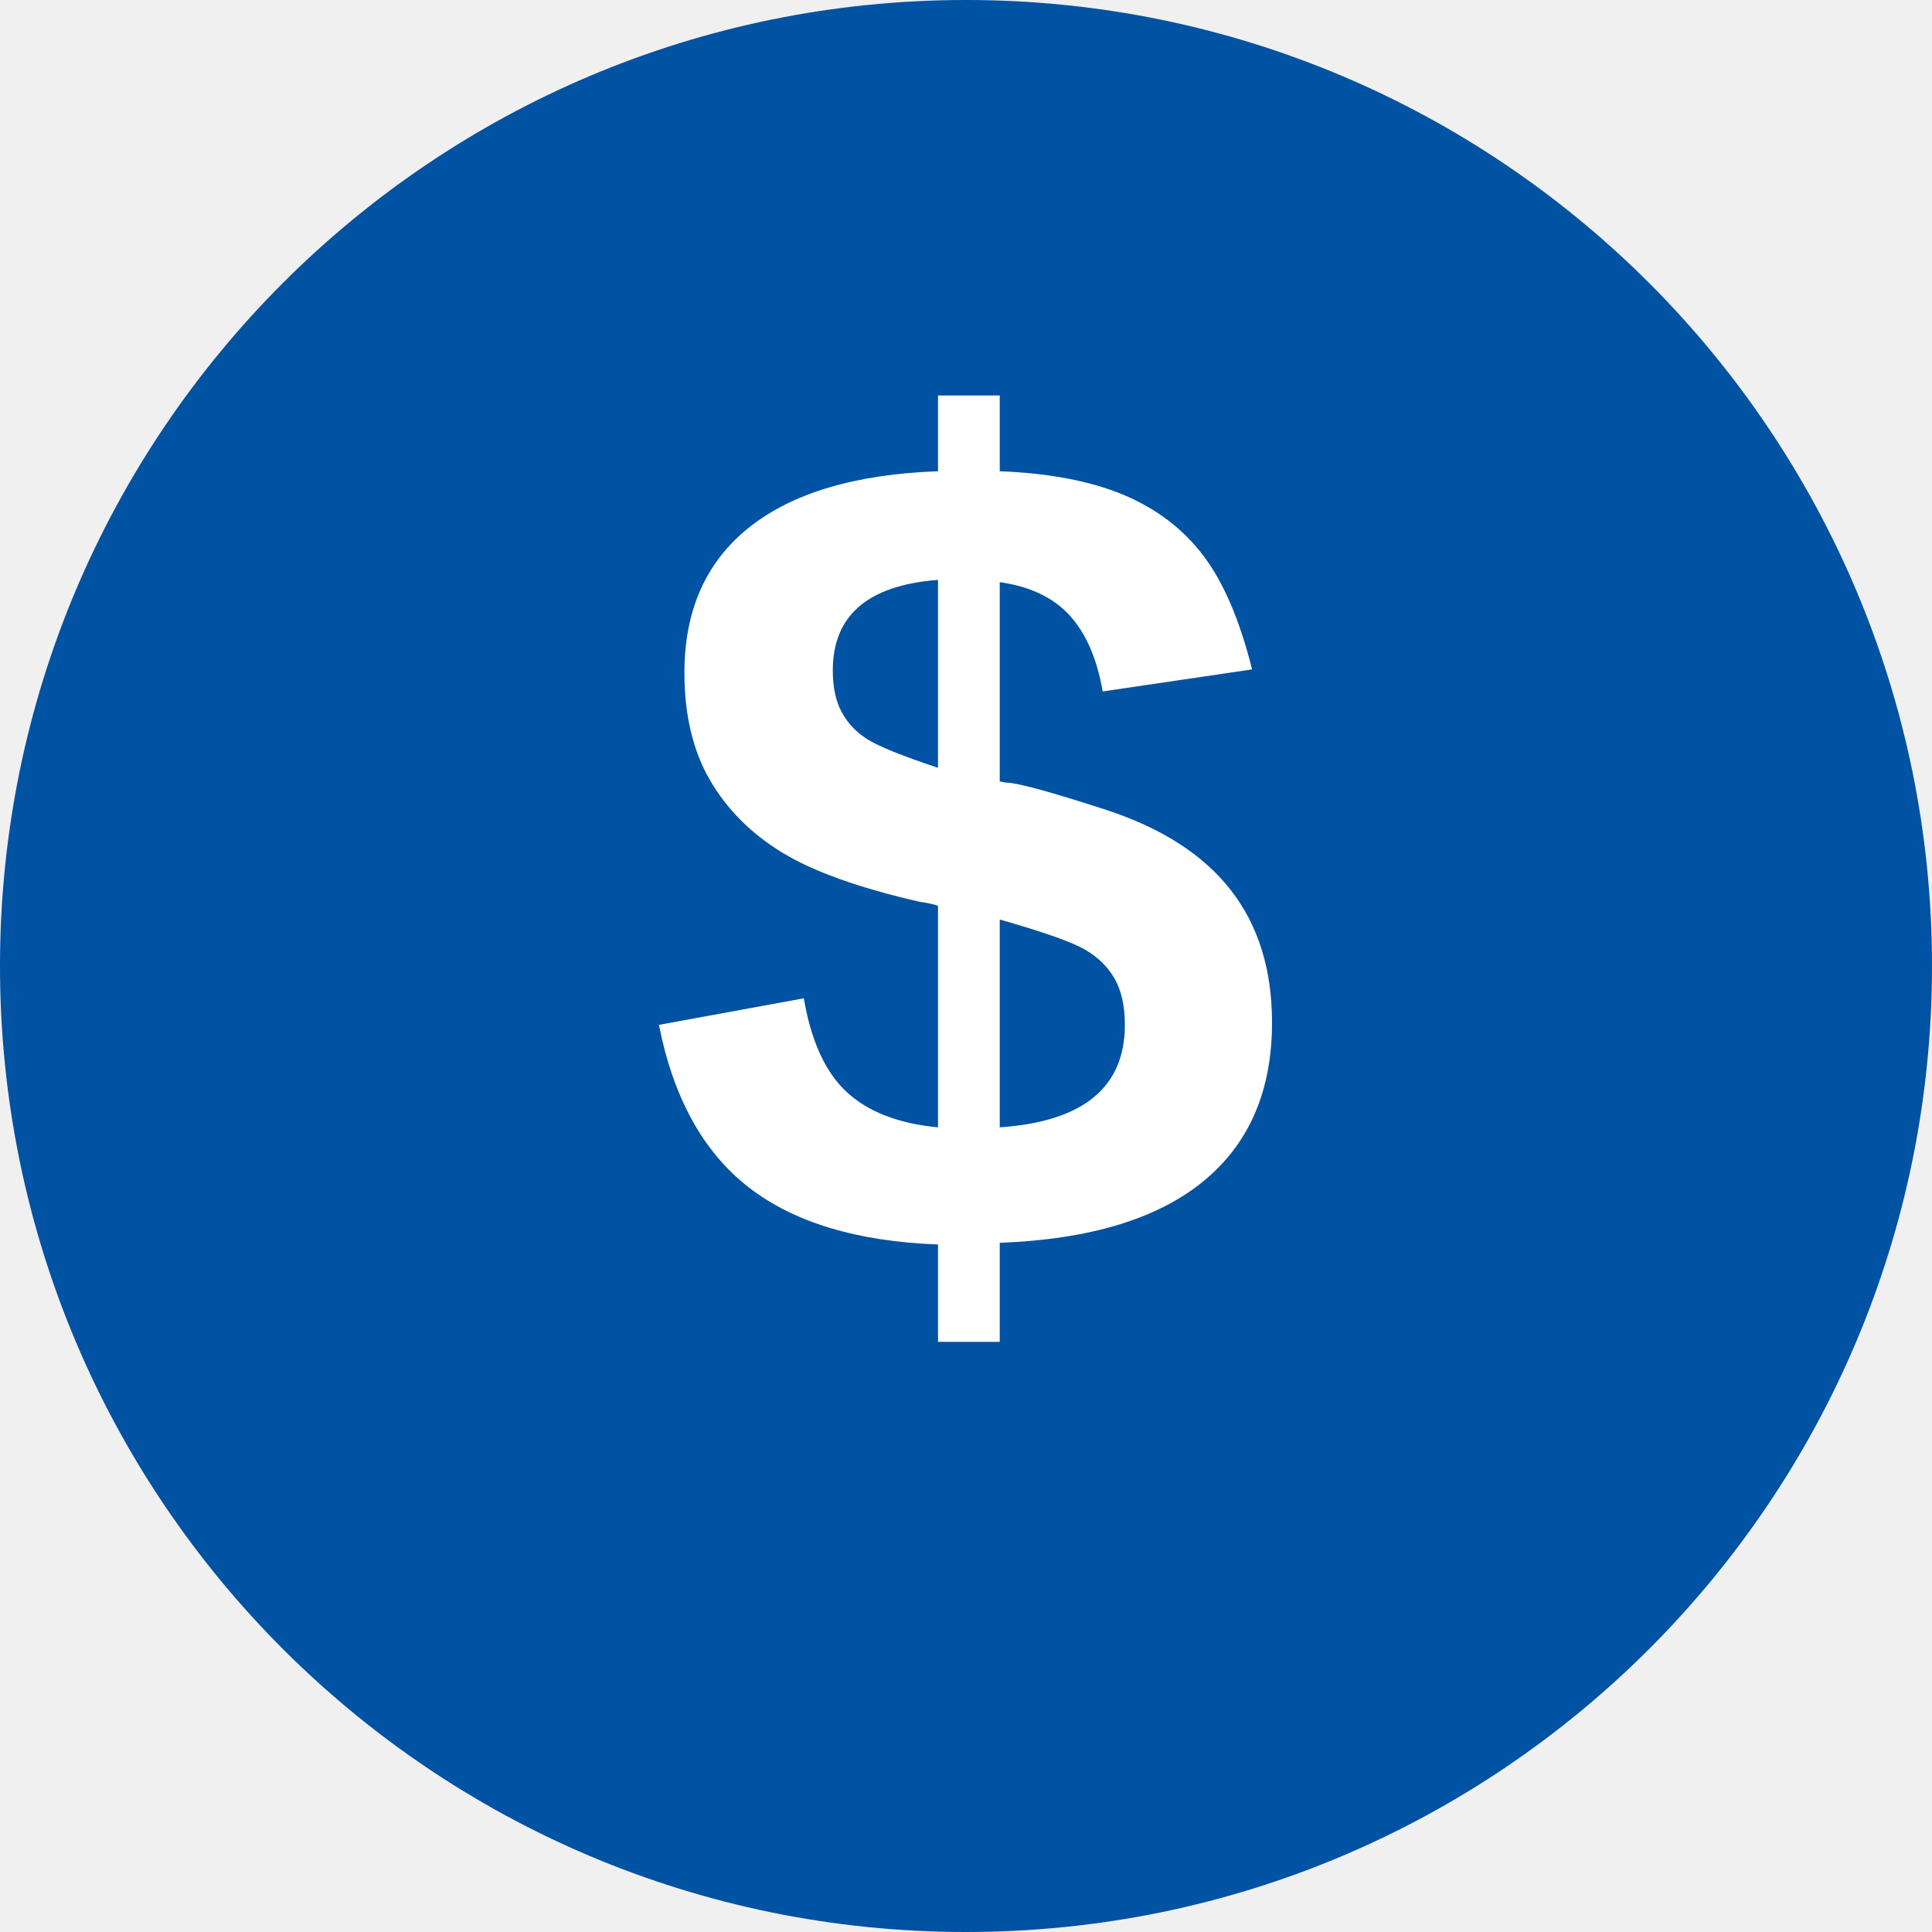
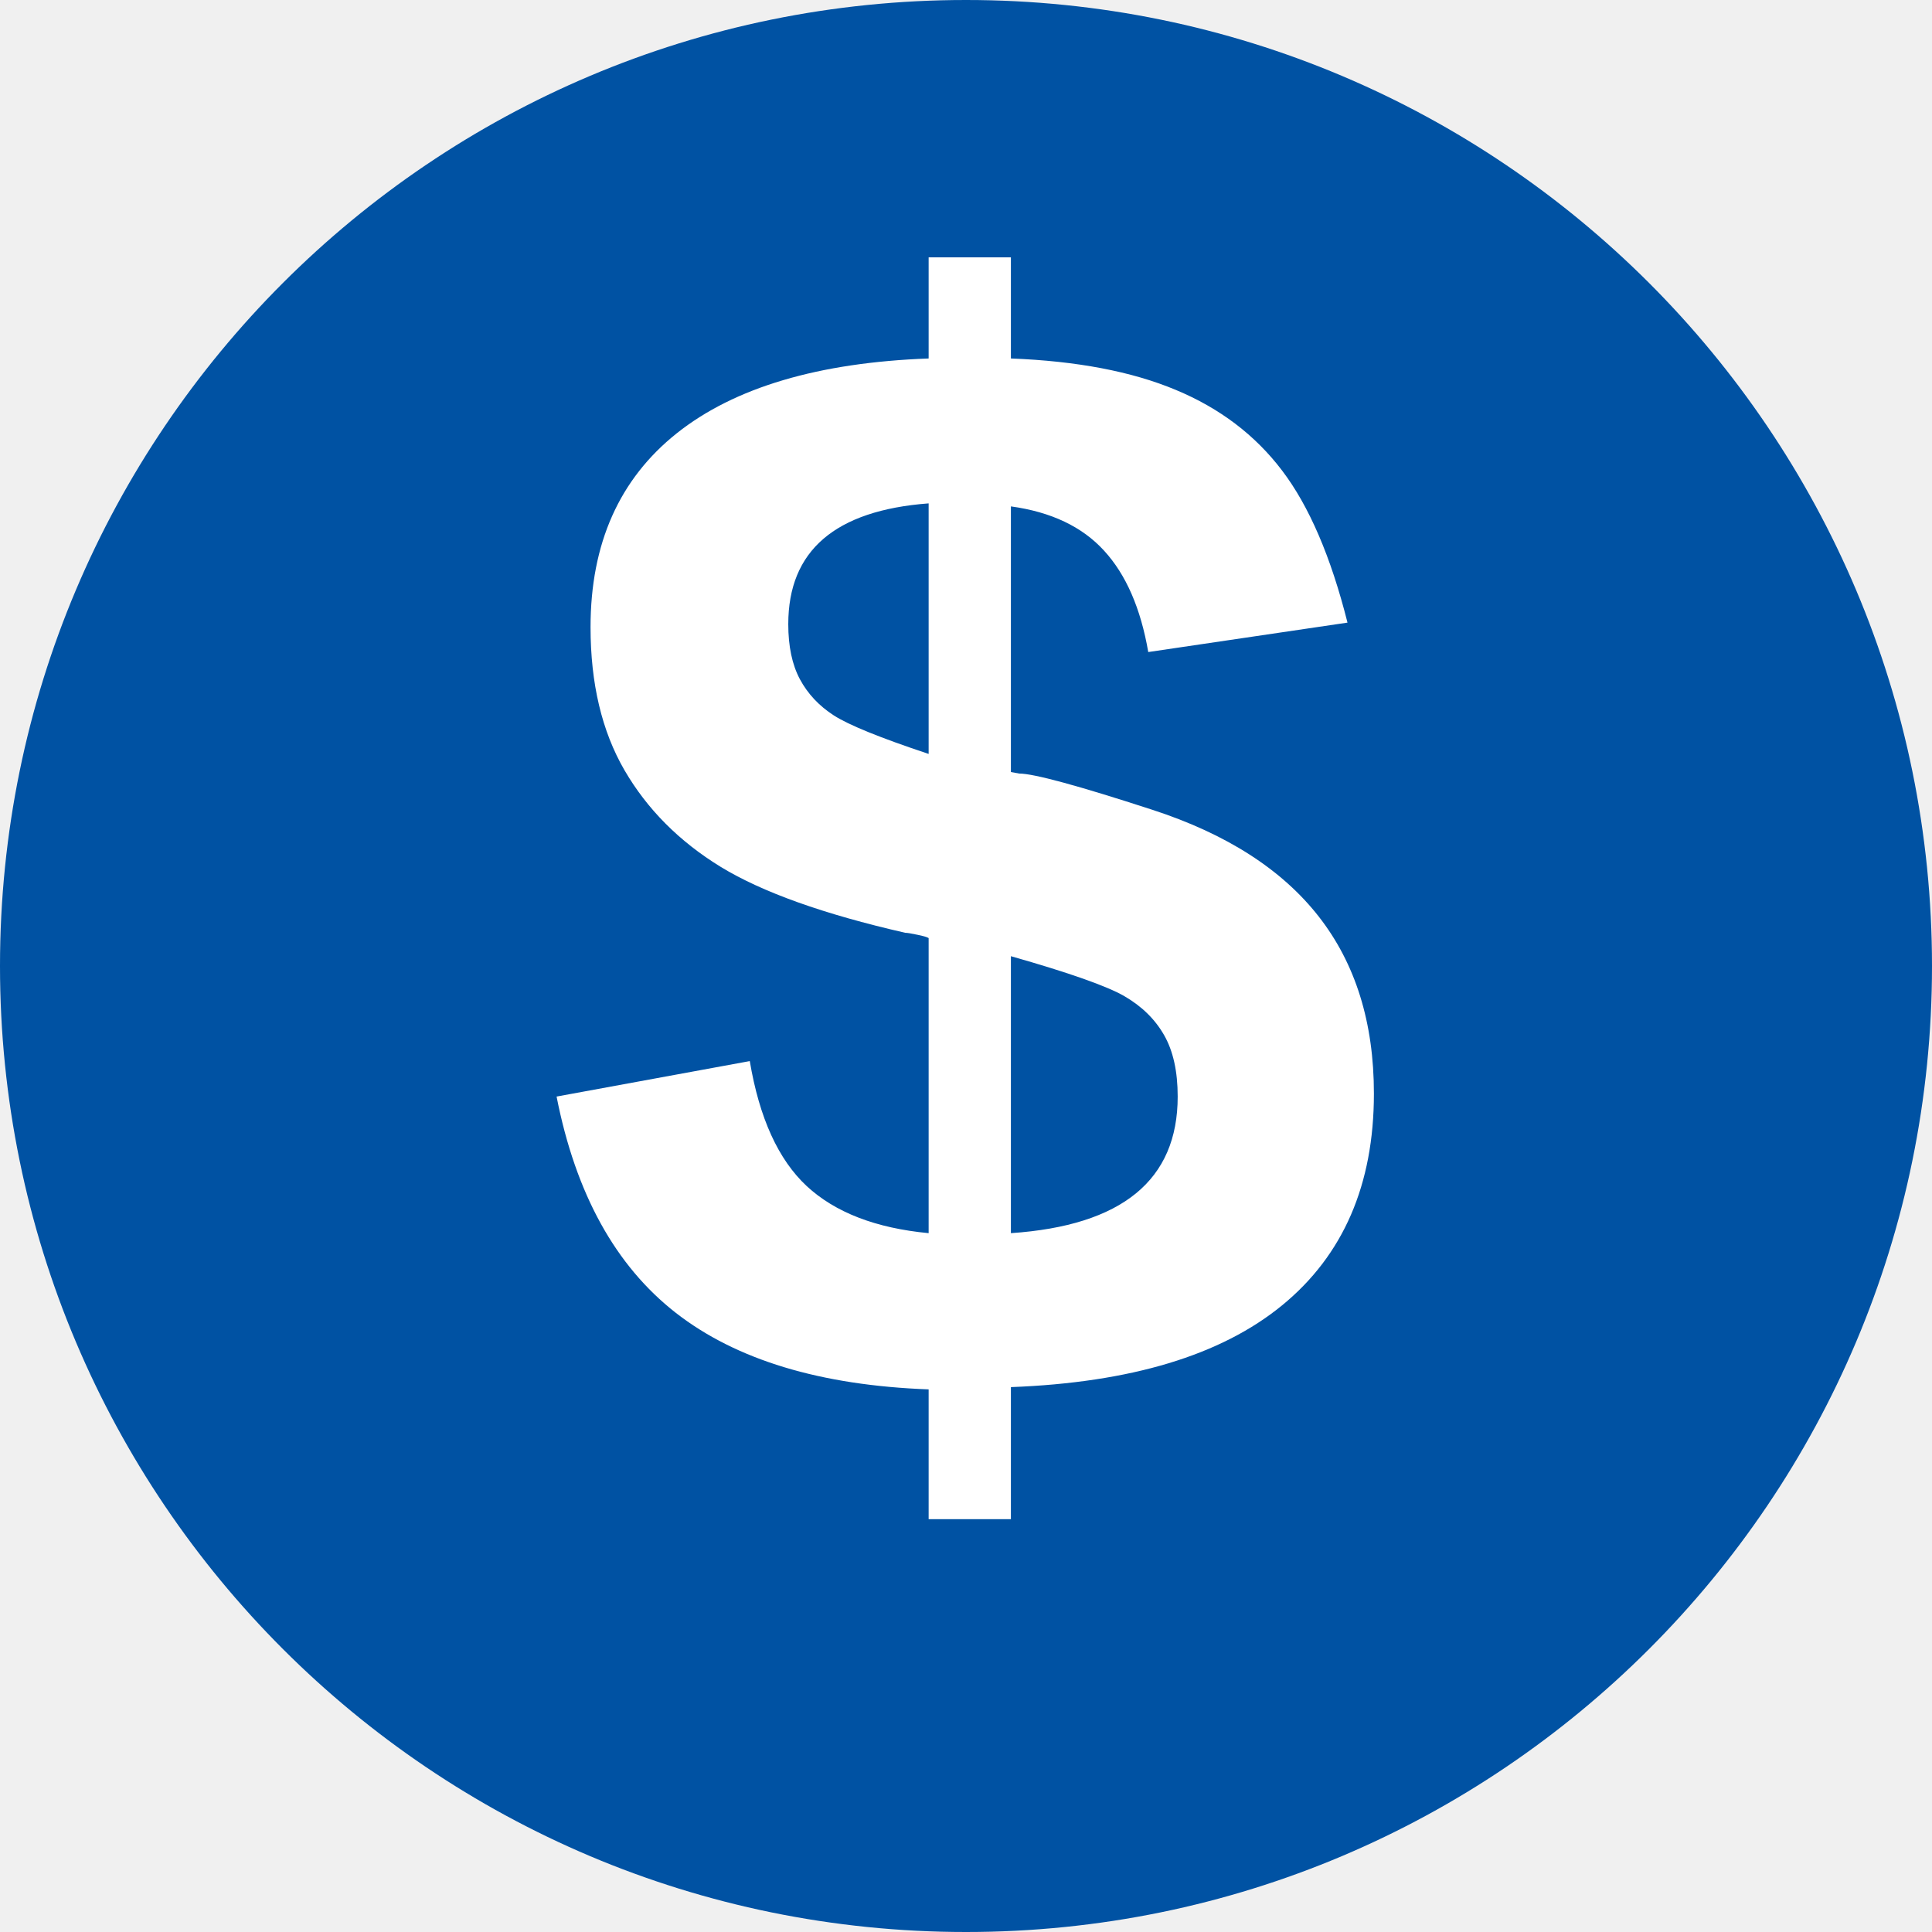
<svg xmlns="http://www.w3.org/2000/svg" viewBox="0 0 200 200">
  <circle cx="100" cy="100" r="100" fill="#0052A3" />
-   <text x="100" y="130" font-size="120" font-weight="bold" fill="white" text-anchor="middle" font-family="Arial, sans-serif">$</text>
+   <text x="100" y="100" font-size="160" font-weight="bold" fill="white" text-anchor="middle" dominant-baseline="middle" font-family="Arial, sans-serif">$</text>
</svg>
